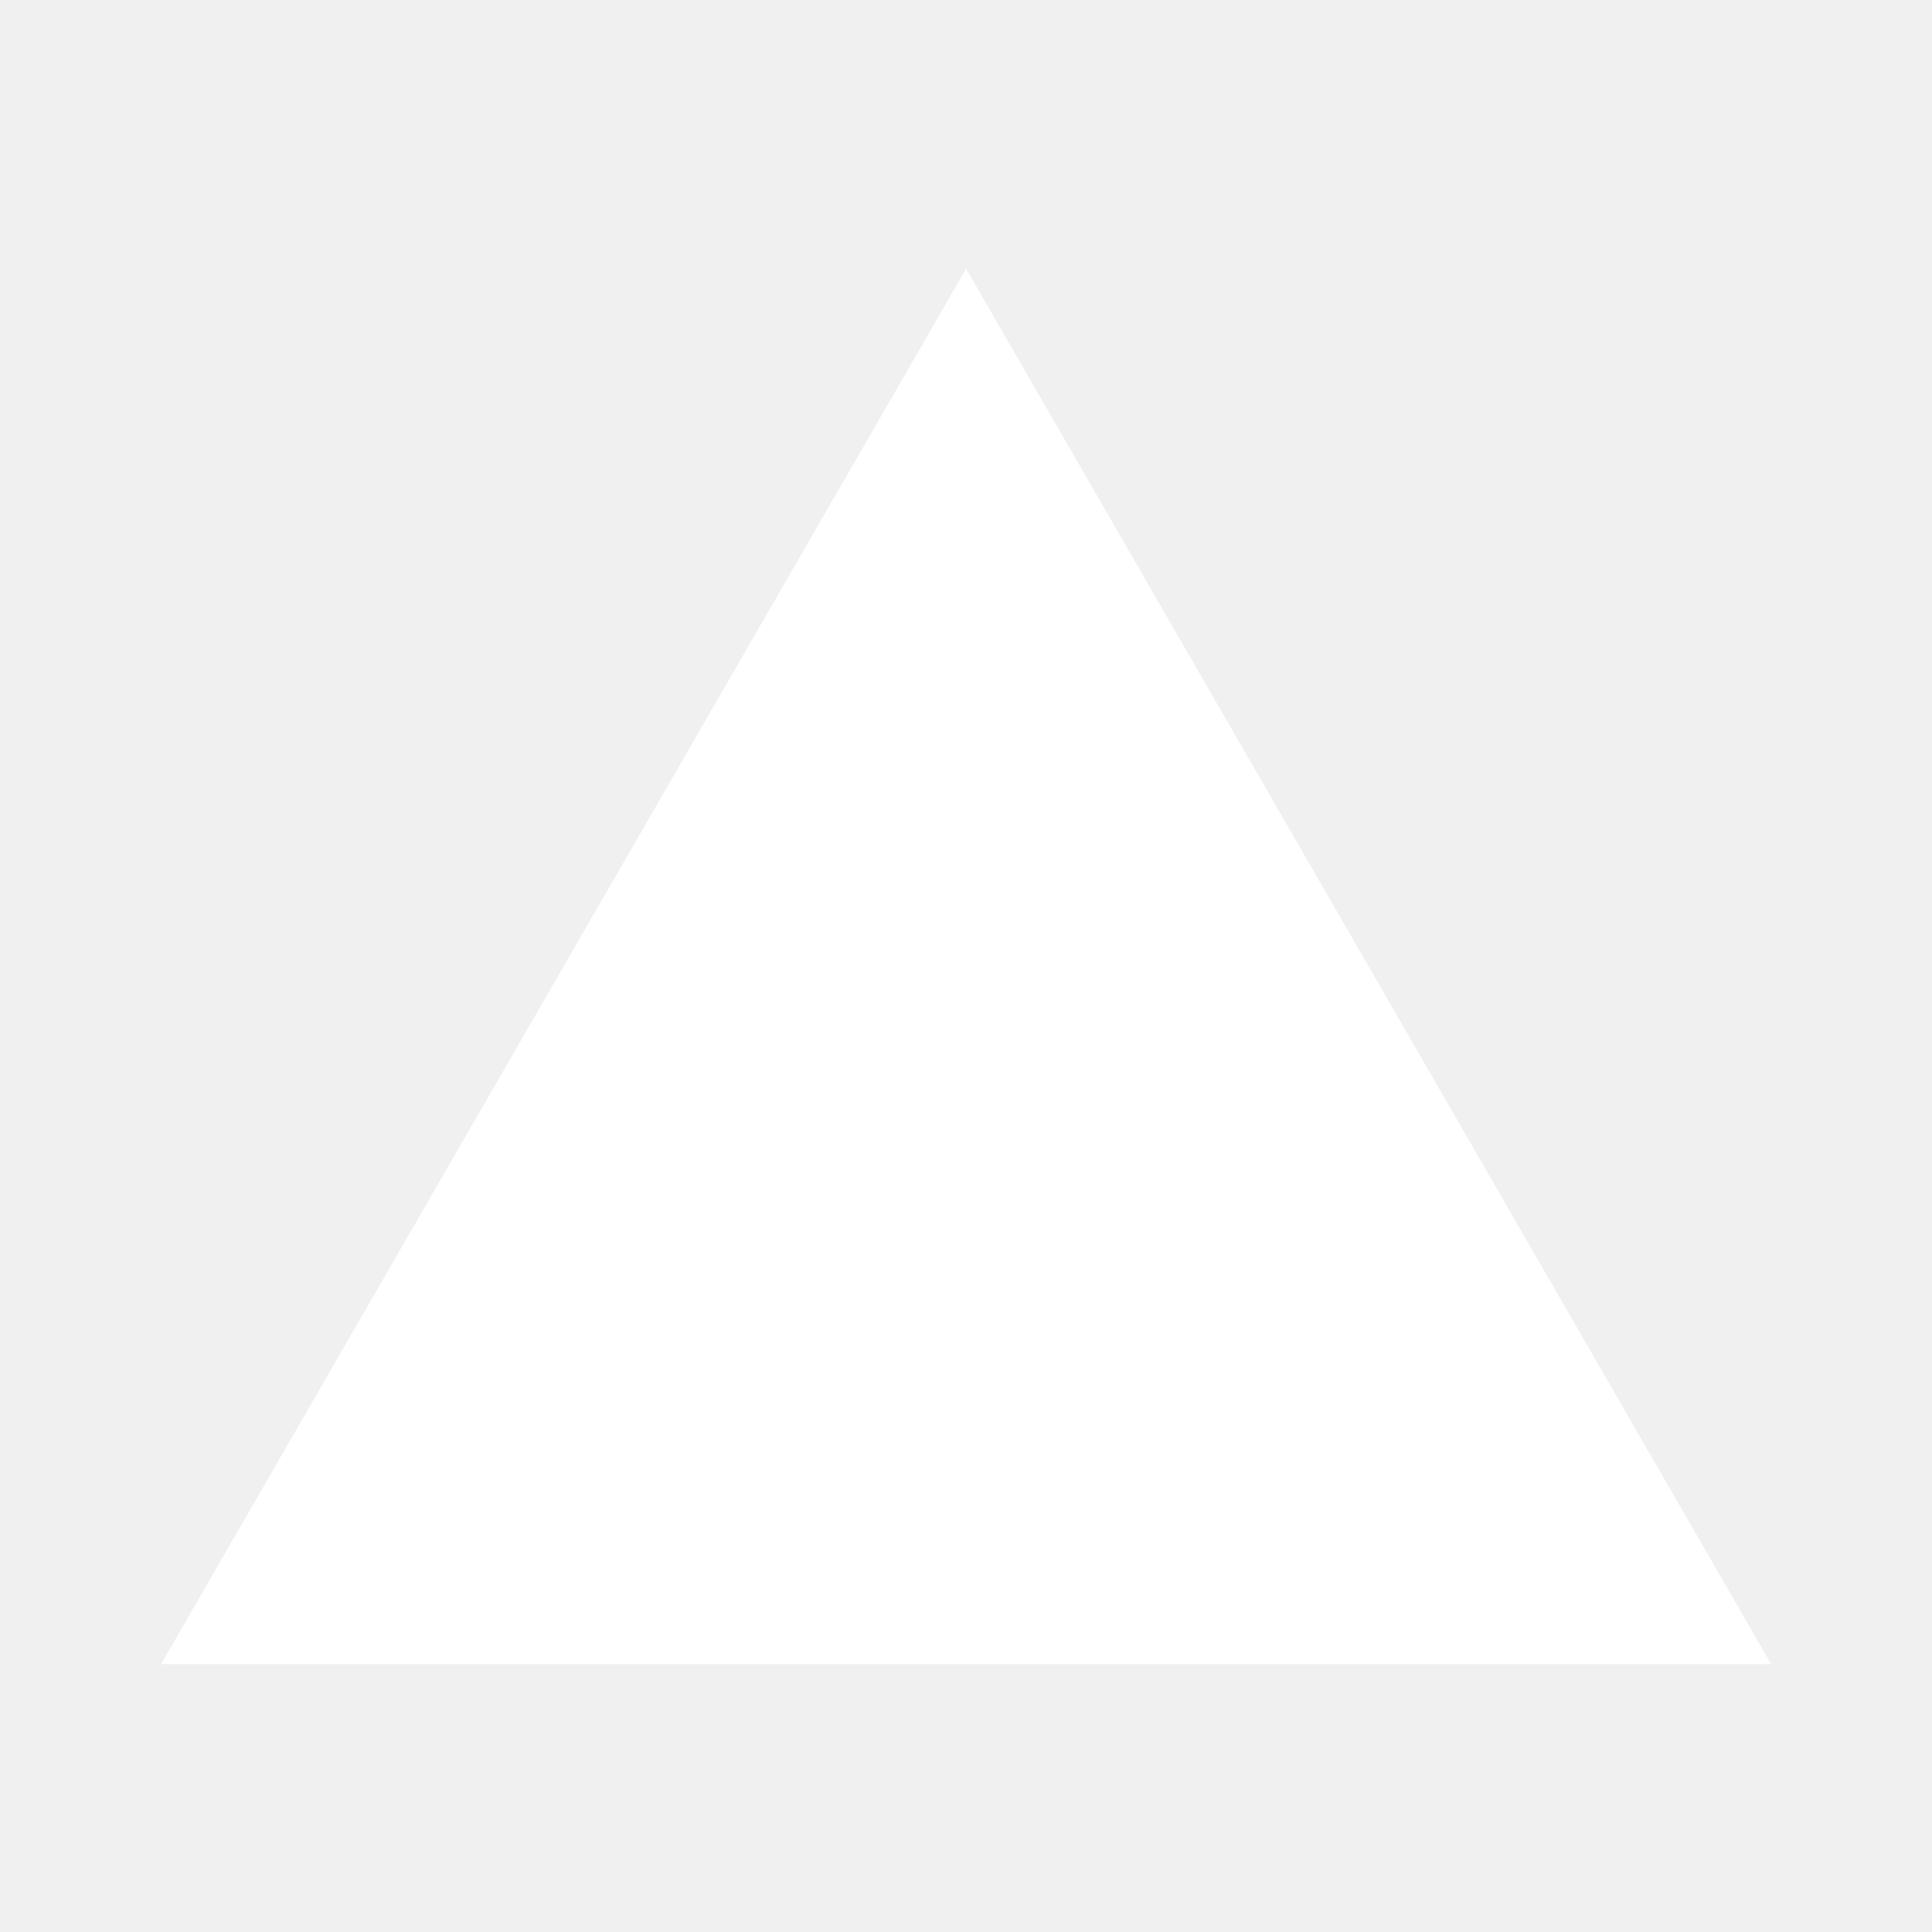
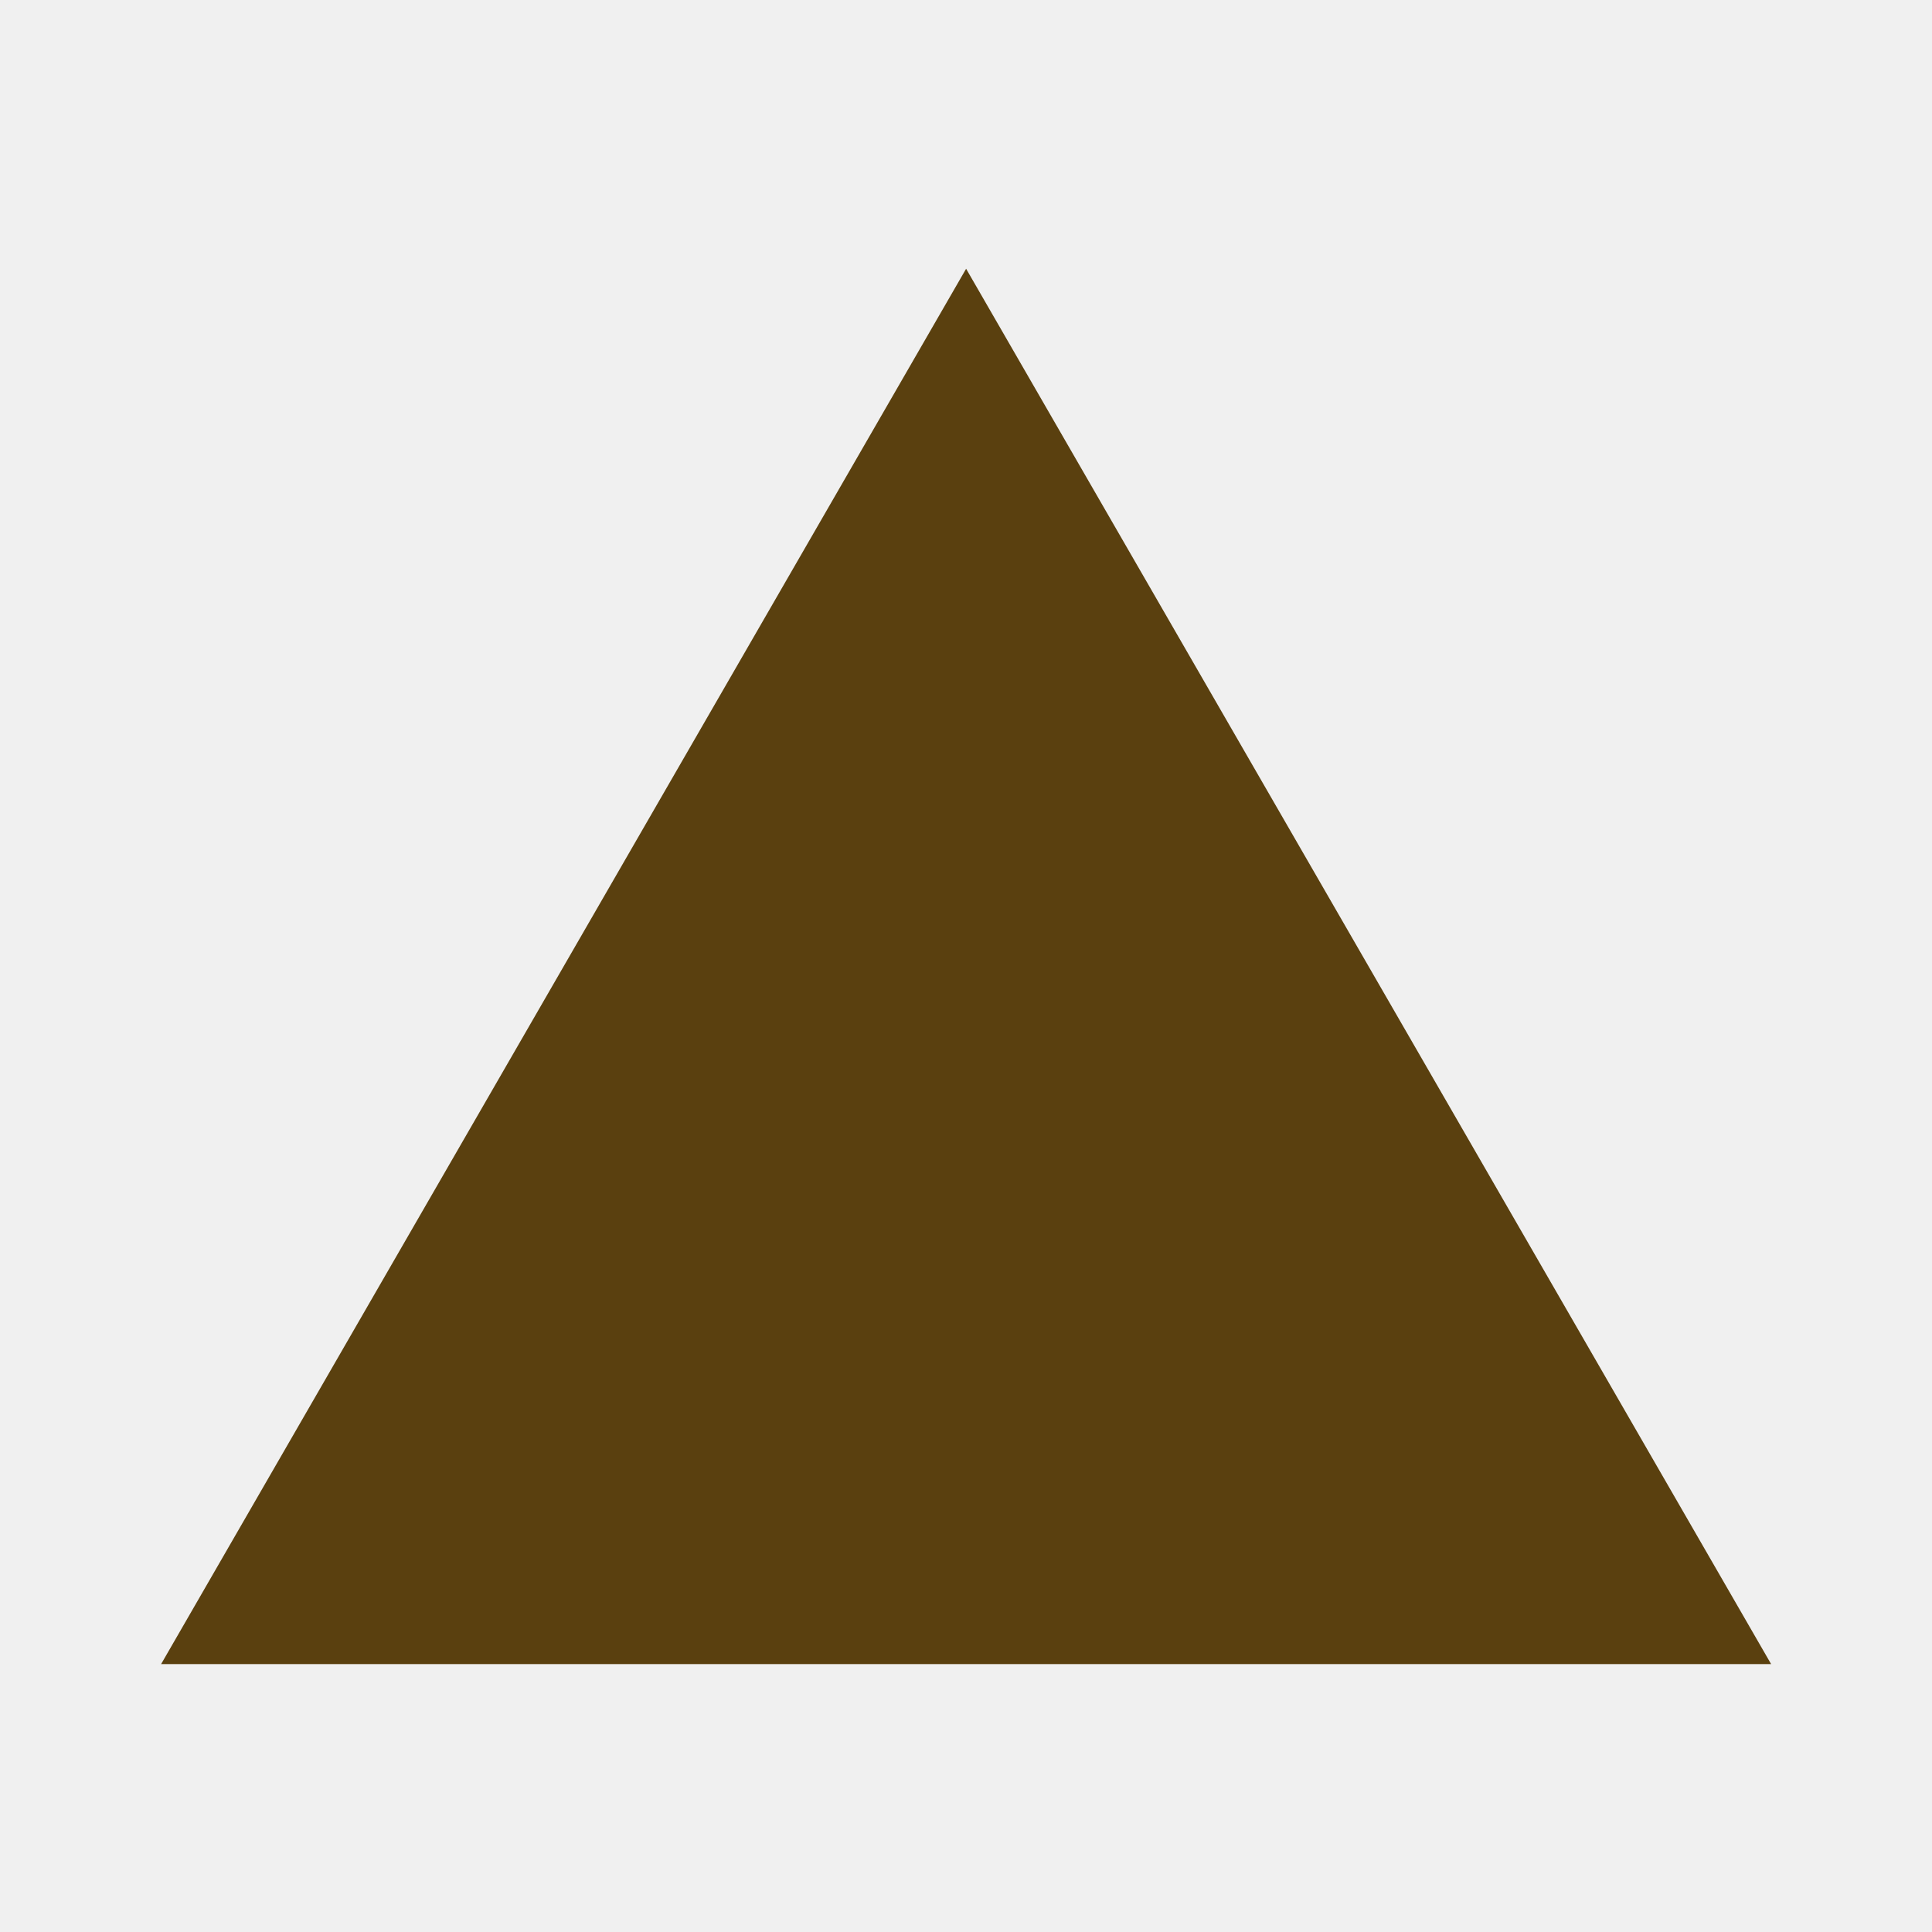
<svg xmlns="http://www.w3.org/2000/svg" xml:space="preserve" width="240mm" height="240mm" version="1.1" style="shape-rendering:geometricPrecision; text-rendering:geometricPrecision; image-rendering:optimizeQuality; fill-rule:evenodd; clip-rule:evenodd" viewBox="0 0 23985.75 23985.75">
  <defs>
    <style type="text/css">
   
    .fil1 {fill:none}
-     .fil0 {fill:#ffffff}
+     .fil0 {fill:#5a400f}
   
  </style>
  </defs>
  <g id="Layer_x0020_1">
    <g id="_105553421989408">
      <polygon id="logo-vercel-svgrepo-com.svg" class="fil0" points="11994.27,3336.56 21988.34,20659.58 2000.21,20659.58 " />
      <rect class="fil1" x="0" y="0" width="23985.75" height="23985.75" />
      <rect class="fil1" x="2000.21" y="2004.01" width="19988.12" height="19988.12" />
    </g>
  </g>
</svg>
